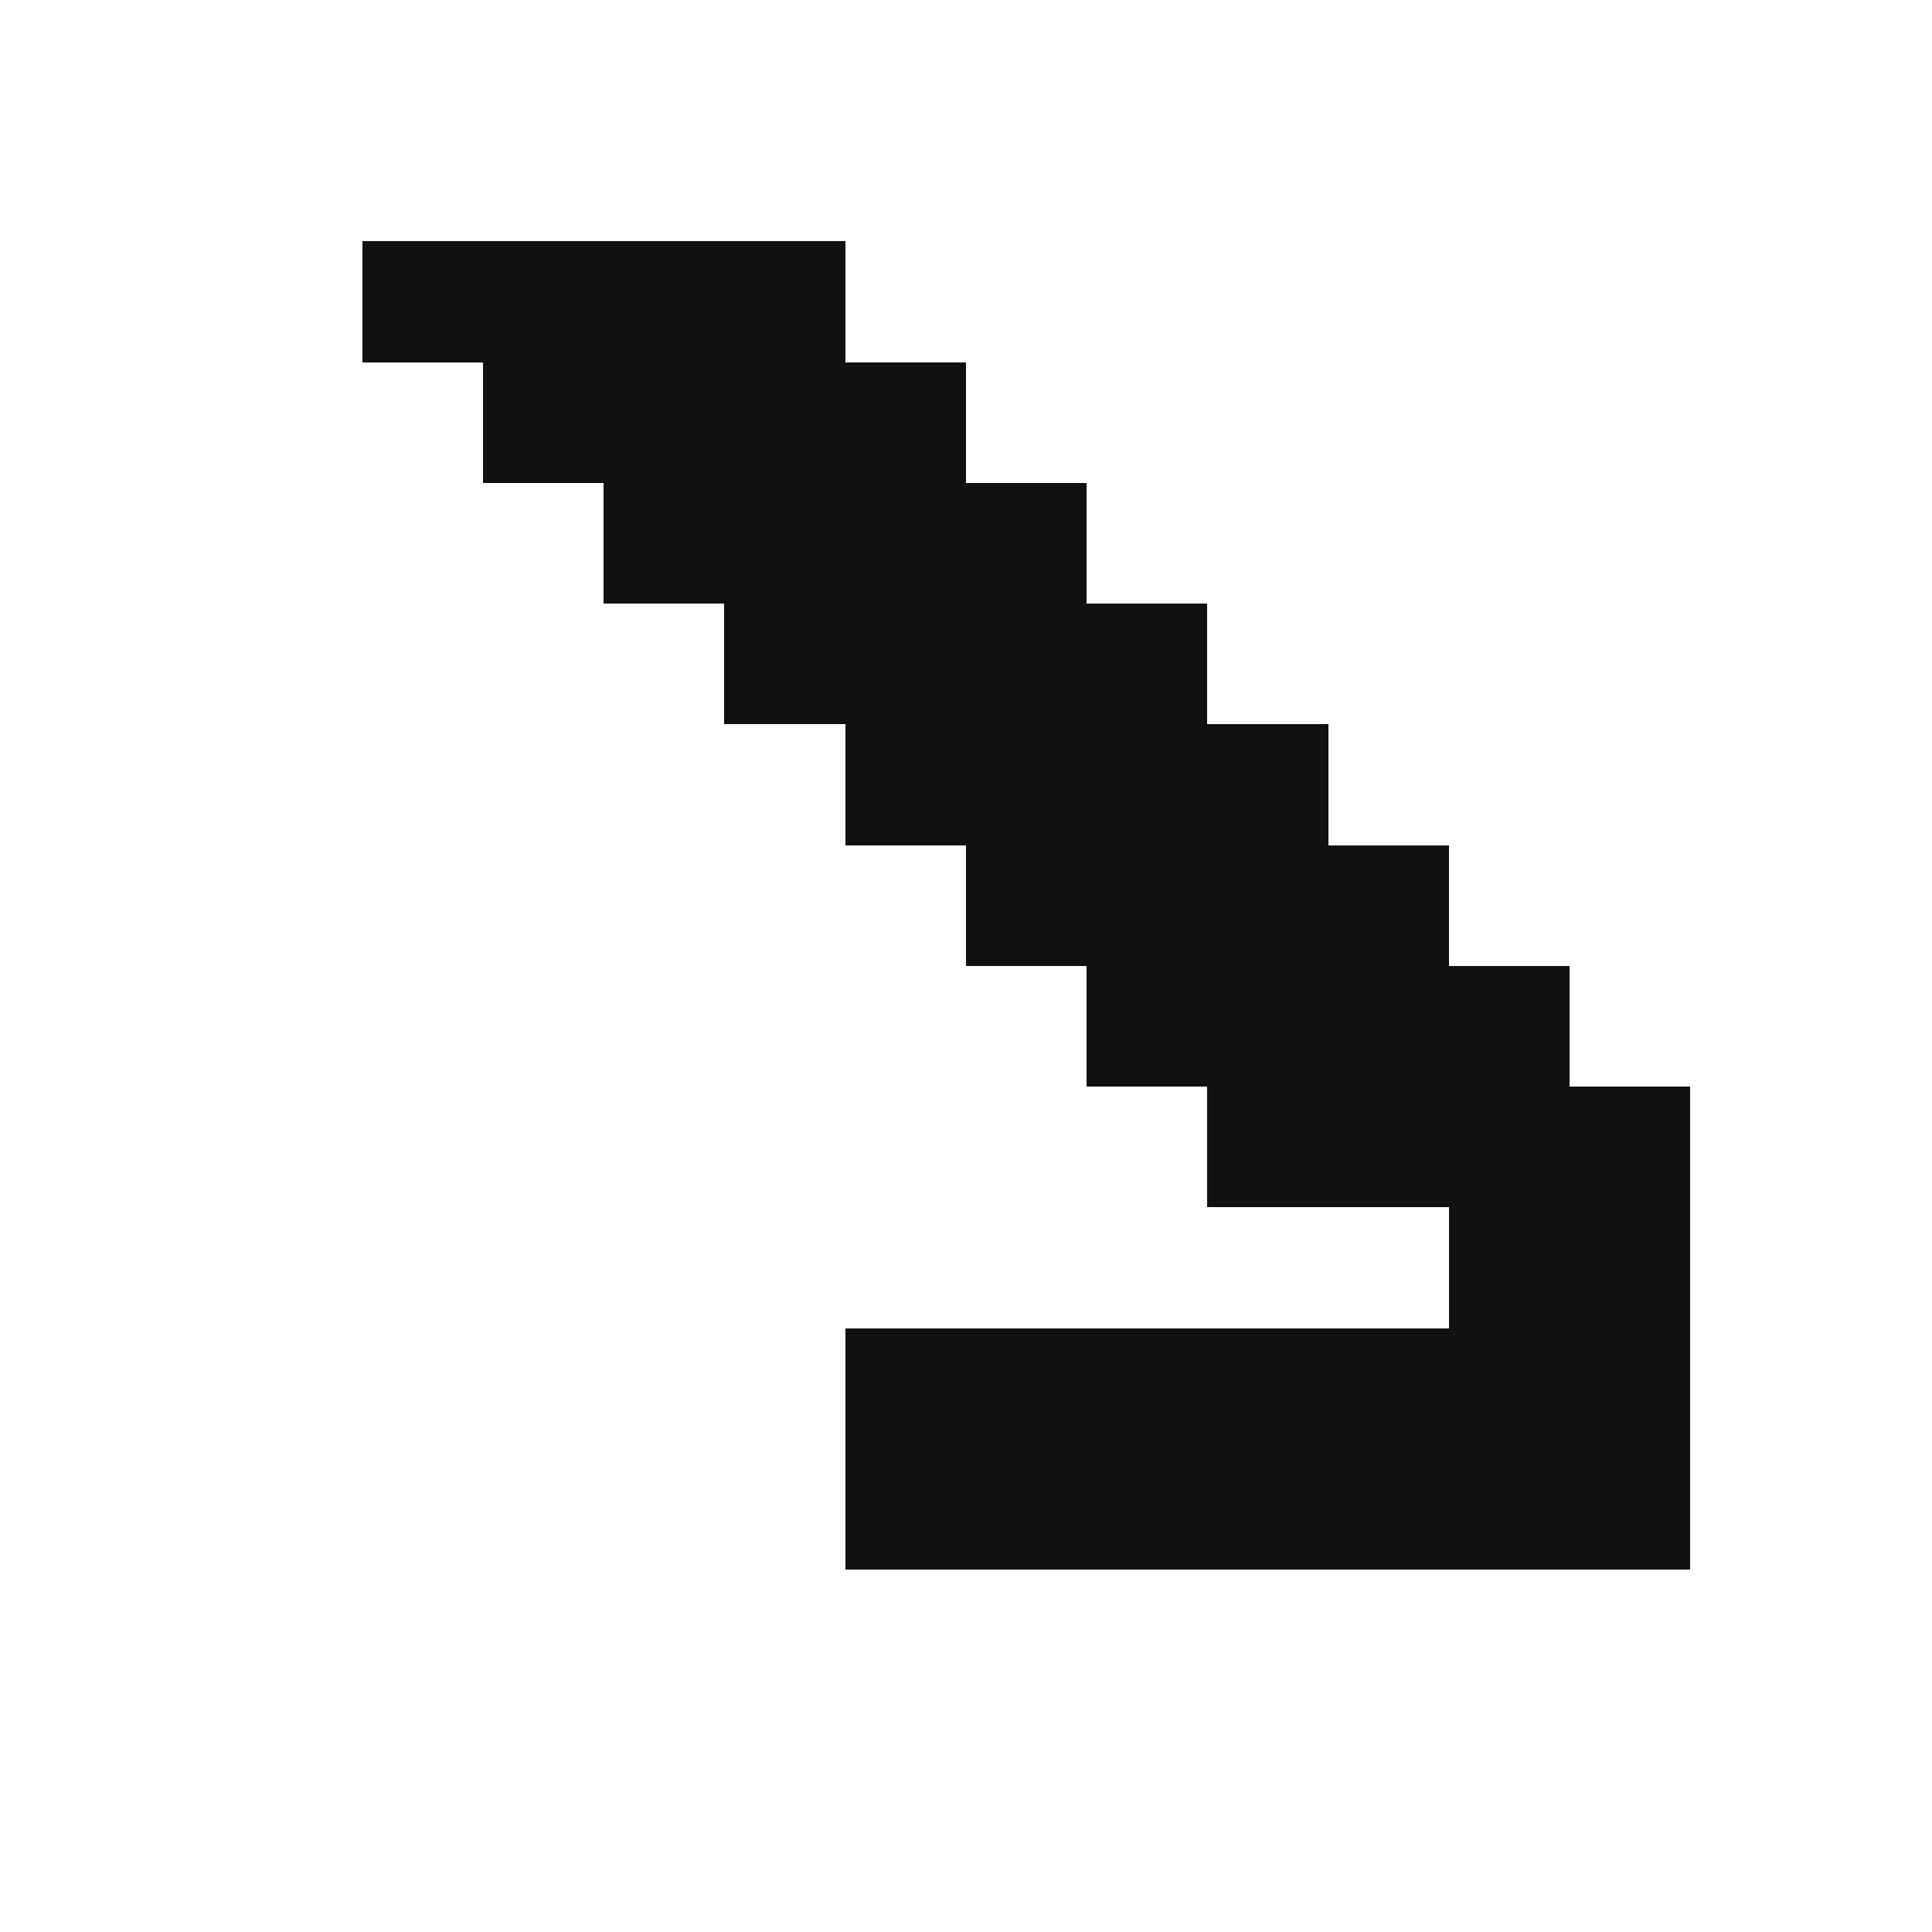
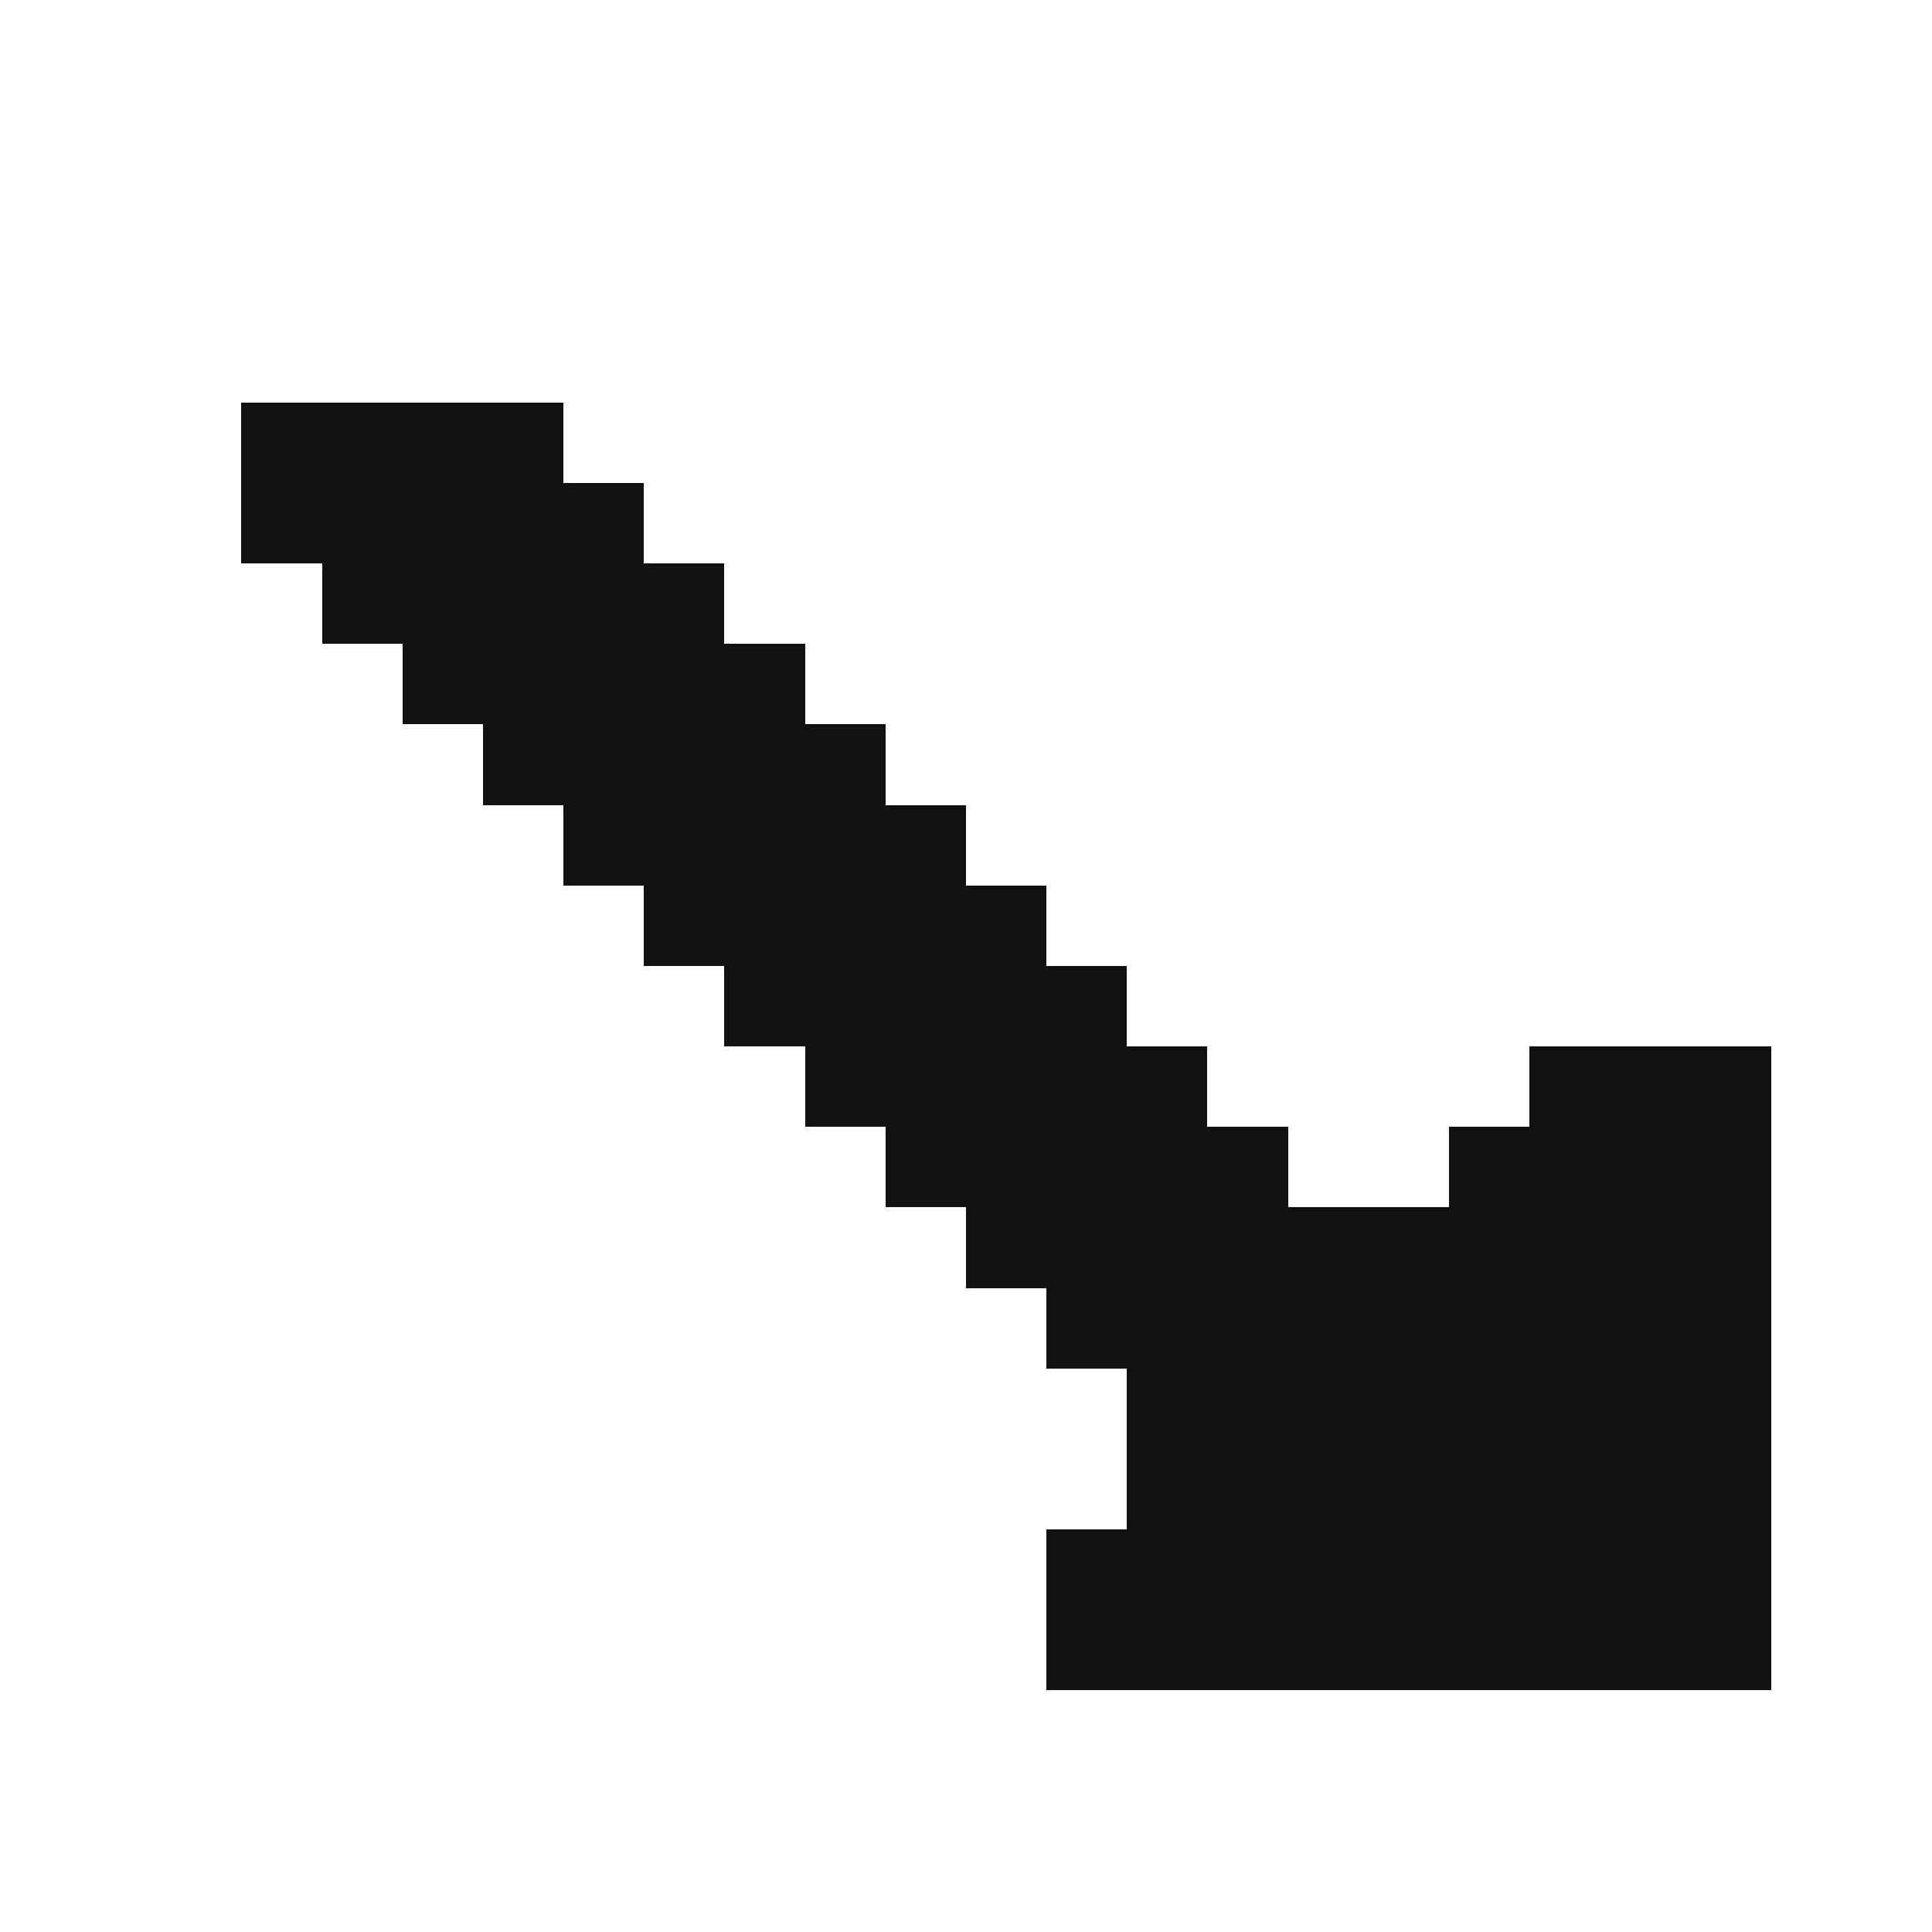
- <svg xmlns="http://www.w3.org/2000/svg" viewBox="0 0 16 16" width="32" height="32" fill="#111111" shape-rendering="crispEdges">
-   <rect x="3" y="2" width="1" height="1" />
-   <rect x="4" y="2" width="1" height="1" />
-   <rect x="5" y="2" width="1" height="1" />
-   <rect x="6" y="2" width="1" height="1" />
-   <rect x="4" y="3" width="1" height="1" />
-   <rect x="5" y="3" width="1" height="1" />
-   <rect x="6" y="3" width="1" height="1" />
-   <rect x="7" y="3" width="1" height="1" />
-   <rect x="5" y="4" width="1" height="1" />
-   <rect x="6" y="4" width="1" height="1" />
-   <rect x="7" y="4" width="1" height="1" />
-   <rect x="8" y="4" width="1" height="1" />
+ <svg xmlns="http://www.w3.org/2000/svg" viewBox="0 0 24 24" width="48" height="48" fill="#111111" shape-rendering="crispEdges">
+   <rect x="3" y="5" width="1" height="1" />
+   <rect x="4" y="5" width="1" height="1" />
+   <rect x="5" y="5" width="1" height="1" />
  <rect x="6" y="5" width="1" height="1" />
-   <rect x="7" y="5" width="1" height="1" />
-   <rect x="8" y="5" width="1" height="1" />
-   <rect x="9" y="5" width="1" height="1" />
+   <rect x="3" y="6" width="1" height="1" />
+   <rect x="4" y="6" width="1" height="1" />
+   <rect x="5" y="6" width="1" height="1" />
+   <rect x="6" y="6" width="1" height="1" />
  <rect x="7" y="6" width="1" height="1" />
-   <rect x="8" y="6" width="1" height="1" />
-   <rect x="9" y="6" width="1" height="1" />
-   <rect x="10" y="6" width="1" height="1" />
+   <rect x="4" y="7" width="1" height="1" />
+   <rect x="5" y="7" width="1" height="1" />
+   <rect x="6" y="7" width="1" height="1" />
+   <rect x="7" y="7" width="1" height="1" />
  <rect x="8" y="7" width="1" height="1" />
-   <rect x="9" y="7" width="1" height="1" />
-   <rect x="10" y="7" width="1" height="1" />
-   <rect x="11" y="7" width="1" height="1" />
+   <rect x="5" y="8" width="1" height="1" />
+   <rect x="6" y="8" width="1" height="1" />
+   <rect x="7" y="8" width="1" height="1" />
+   <rect x="8" y="8" width="1" height="1" />
  <rect x="9" y="8" width="1" height="1" />
-   <rect x="10" y="8" width="1" height="1" />
-   <rect x="11" y="8" width="1" height="1" />
-   <rect x="12" y="8" width="1" height="1" />
+   <rect x="6" y="9" width="1" height="1" />
+   <rect x="7" y="9" width="1" height="1" />
+   <rect x="8" y="9" width="1" height="1" />
+   <rect x="9" y="9" width="1" height="1" />
  <rect x="10" y="9" width="1" height="1" />
-   <rect x="11" y="9" width="1" height="1" />
-   <rect x="12" y="9" width="1" height="1" />
-   <rect x="13" y="9" width="1" height="1" />
-   <rect x="12" y="10" width="1" height="1" />
-   <rect x="13" y="10" width="1" height="1" />
-   <rect x="7" y="11" width="1" height="1" />
+   <rect x="7" y="10" width="1" height="1" />
+   <rect x="8" y="10" width="1" height="1" />
+   <rect x="9" y="10" width="1" height="1" />
+   <rect x="10" y="10" width="1" height="1" />
+   <rect x="11" y="10" width="1" height="1" />
  <rect x="8" y="11" width="1" height="1" />
  <rect x="9" y="11" width="1" height="1" />
  <rect x="10" y="11" width="1" height="1" />
  <rect x="11" y="11" width="1" height="1" />
  <rect x="12" y="11" width="1" height="1" />
-   <rect x="13" y="11" width="1" height="1" />
-   <rect x="7" y="12" width="1" height="1" />
-   <rect x="8" y="12" width="1" height="1" />
  <rect x="9" y="12" width="1" height="1" />
  <rect x="10" y="12" width="1" height="1" />
  <rect x="11" y="12" width="1" height="1" />
  <rect x="12" y="12" width="1" height="1" />
  <rect x="13" y="12" width="1" height="1" />
+   <rect x="10" y="13" width="1" height="1" />
+   <rect x="11" y="13" width="1" height="1" />
+   <rect x="12" y="13" width="1" height="1" />
+   <rect x="13" y="13" width="1" height="1" />
+   <rect x="14" y="13" width="1" height="1" />
+   <rect x="19" y="13" width="1" height="1" />
+   <rect x="20" y="13" width="1" height="1" />
+   <rect x="21" y="13" width="1" height="1" />
+   <rect x="11" y="14" width="1" height="1" />
+   <rect x="12" y="14" width="1" height="1" />
+   <rect x="13" y="14" width="1" height="1" />
+   <rect x="14" y="14" width="1" height="1" />
+   <rect x="15" y="14" width="1" height="1" />
+   <rect x="18" y="14" width="1" height="1" />
+   <rect x="19" y="14" width="1" height="1" />
+   <rect x="20" y="14" width="1" height="1" />
+   <rect x="21" y="14" width="1" height="1" />
+   <rect x="12" y="15" width="1" height="1" />
+   <rect x="13" y="15" width="1" height="1" />
+   <rect x="14" y="15" width="1" height="1" />
+   <rect x="15" y="15" width="1" height="1" />
+   <rect x="16" y="15" width="1" height="1" />
+   <rect x="17" y="15" width="1" height="1" />
+   <rect x="18" y="15" width="1" height="1" />
+   <rect x="19" y="15" width="1" height="1" />
+   <rect x="20" y="15" width="1" height="1" />
+   <rect x="21" y="15" width="1" height="1" />
+   <rect x="13" y="16" width="1" height="1" />
+   <rect x="14" y="16" width="1" height="1" />
+   <rect x="15" y="16" width="1" height="1" />
+   <rect x="16" y="16" width="1" height="1" />
+   <rect x="17" y="16" width="1" height="1" />
+   <rect x="18" y="16" width="1" height="1" />
+   <rect x="19" y="16" width="1" height="1" />
+   <rect x="20" y="16" width="1" height="1" />
+   <rect x="21" y="16" width="1" height="1" />
+   <rect x="14" y="17" width="1" height="1" />
+   <rect x="15" y="17" width="1" height="1" />
+   <rect x="16" y="17" width="1" height="1" />
+   <rect x="17" y="17" width="1" height="1" />
+   <rect x="18" y="17" width="1" height="1" />
+   <rect x="19" y="17" width="1" height="1" />
+   <rect x="20" y="17" width="1" height="1" />
+   <rect x="21" y="17" width="1" height="1" />
+   <rect x="14" y="18" width="1" height="1" />
+   <rect x="15" y="18" width="1" height="1" />
+   <rect x="16" y="18" width="1" height="1" />
+   <rect x="17" y="18" width="1" height="1" />
+   <rect x="18" y="18" width="1" height="1" />
+   <rect x="19" y="18" width="1" height="1" />
+   <rect x="20" y="18" width="1" height="1" />
+   <rect x="21" y="18" width="1" height="1" />
+   <rect x="13" y="19" width="1" height="1" />
+   <rect x="14" y="19" width="1" height="1" />
+   <rect x="15" y="19" width="1" height="1" />
+   <rect x="16" y="19" width="1" height="1" />
+   <rect x="17" y="19" width="1" height="1" />
+   <rect x="18" y="19" width="1" height="1" />
+   <rect x="19" y="19" width="1" height="1" />
+   <rect x="20" y="19" width="1" height="1" />
+   <rect x="21" y="19" width="1" height="1" />
+   <rect x="13" y="20" width="1" height="1" />
+   <rect x="14" y="20" width="1" height="1" />
+   <rect x="15" y="20" width="1" height="1" />
+   <rect x="16" y="20" width="1" height="1" />
+   <rect x="17" y="20" width="1" height="1" />
+   <rect x="18" y="20" width="1" height="1" />
+   <rect x="19" y="20" width="1" height="1" />
+   <rect x="20" y="20" width="1" height="1" />
+   <rect x="21" y="20" width="1" height="1" />
</svg>
